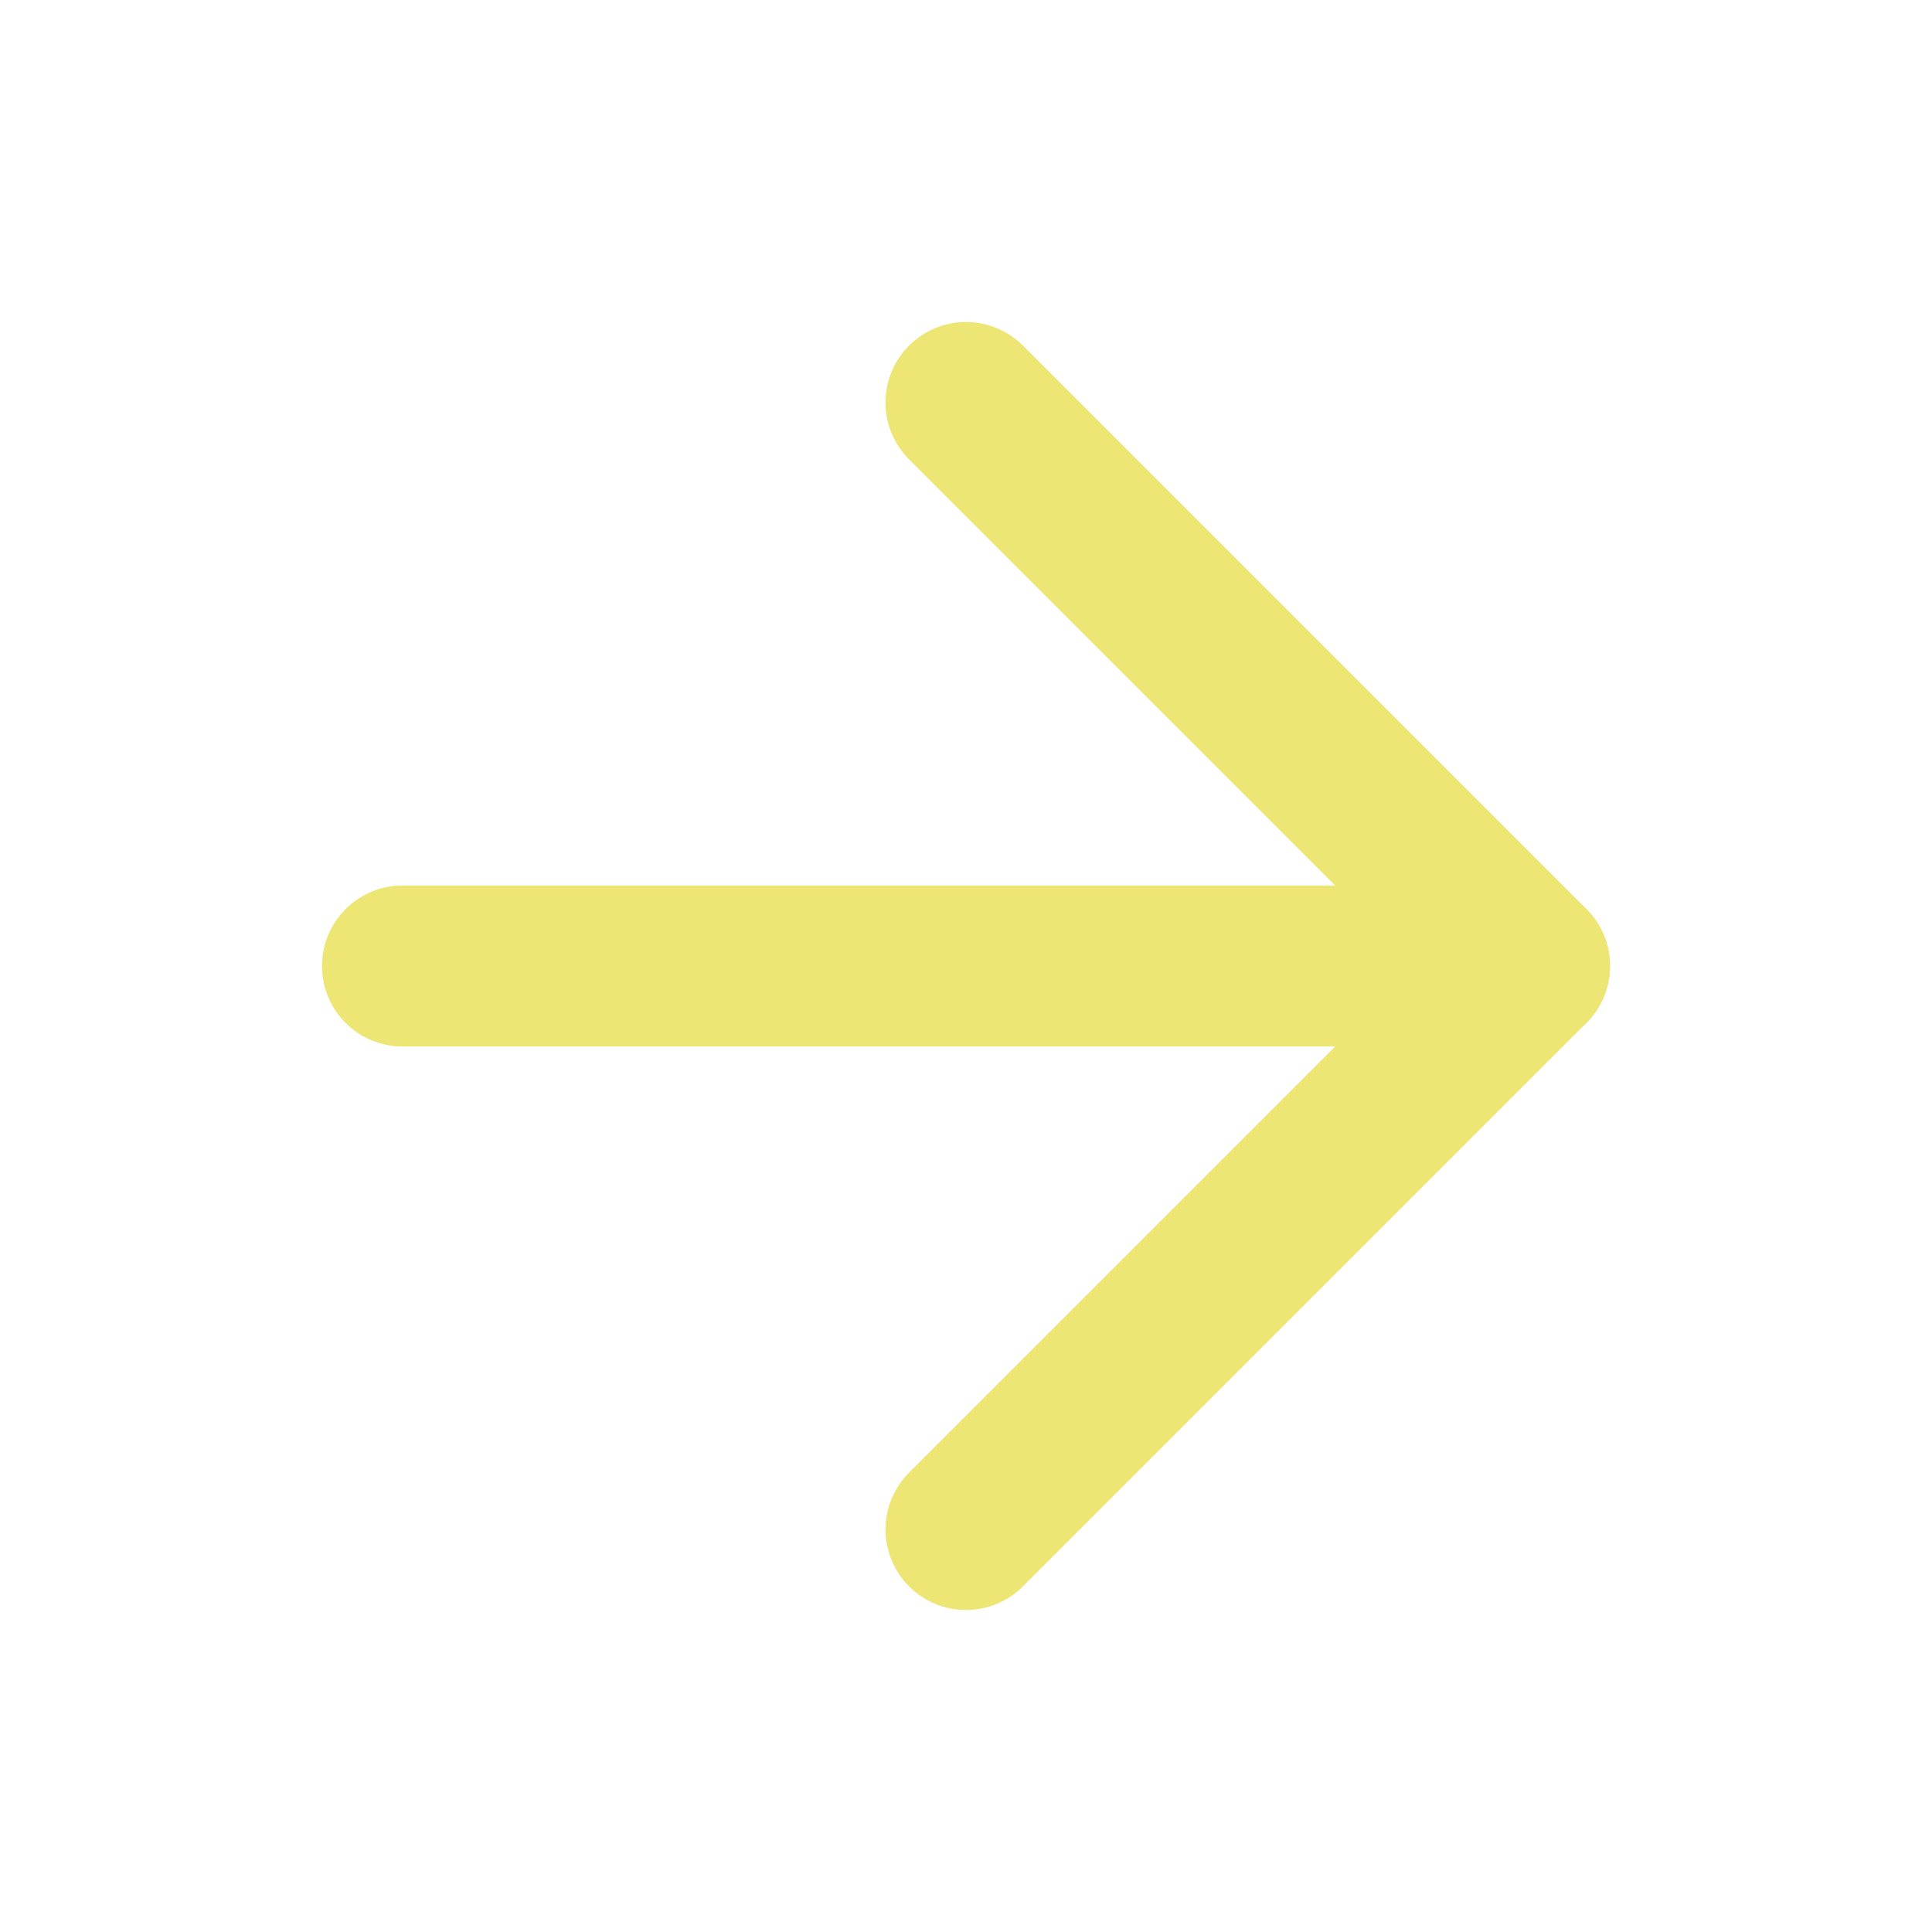
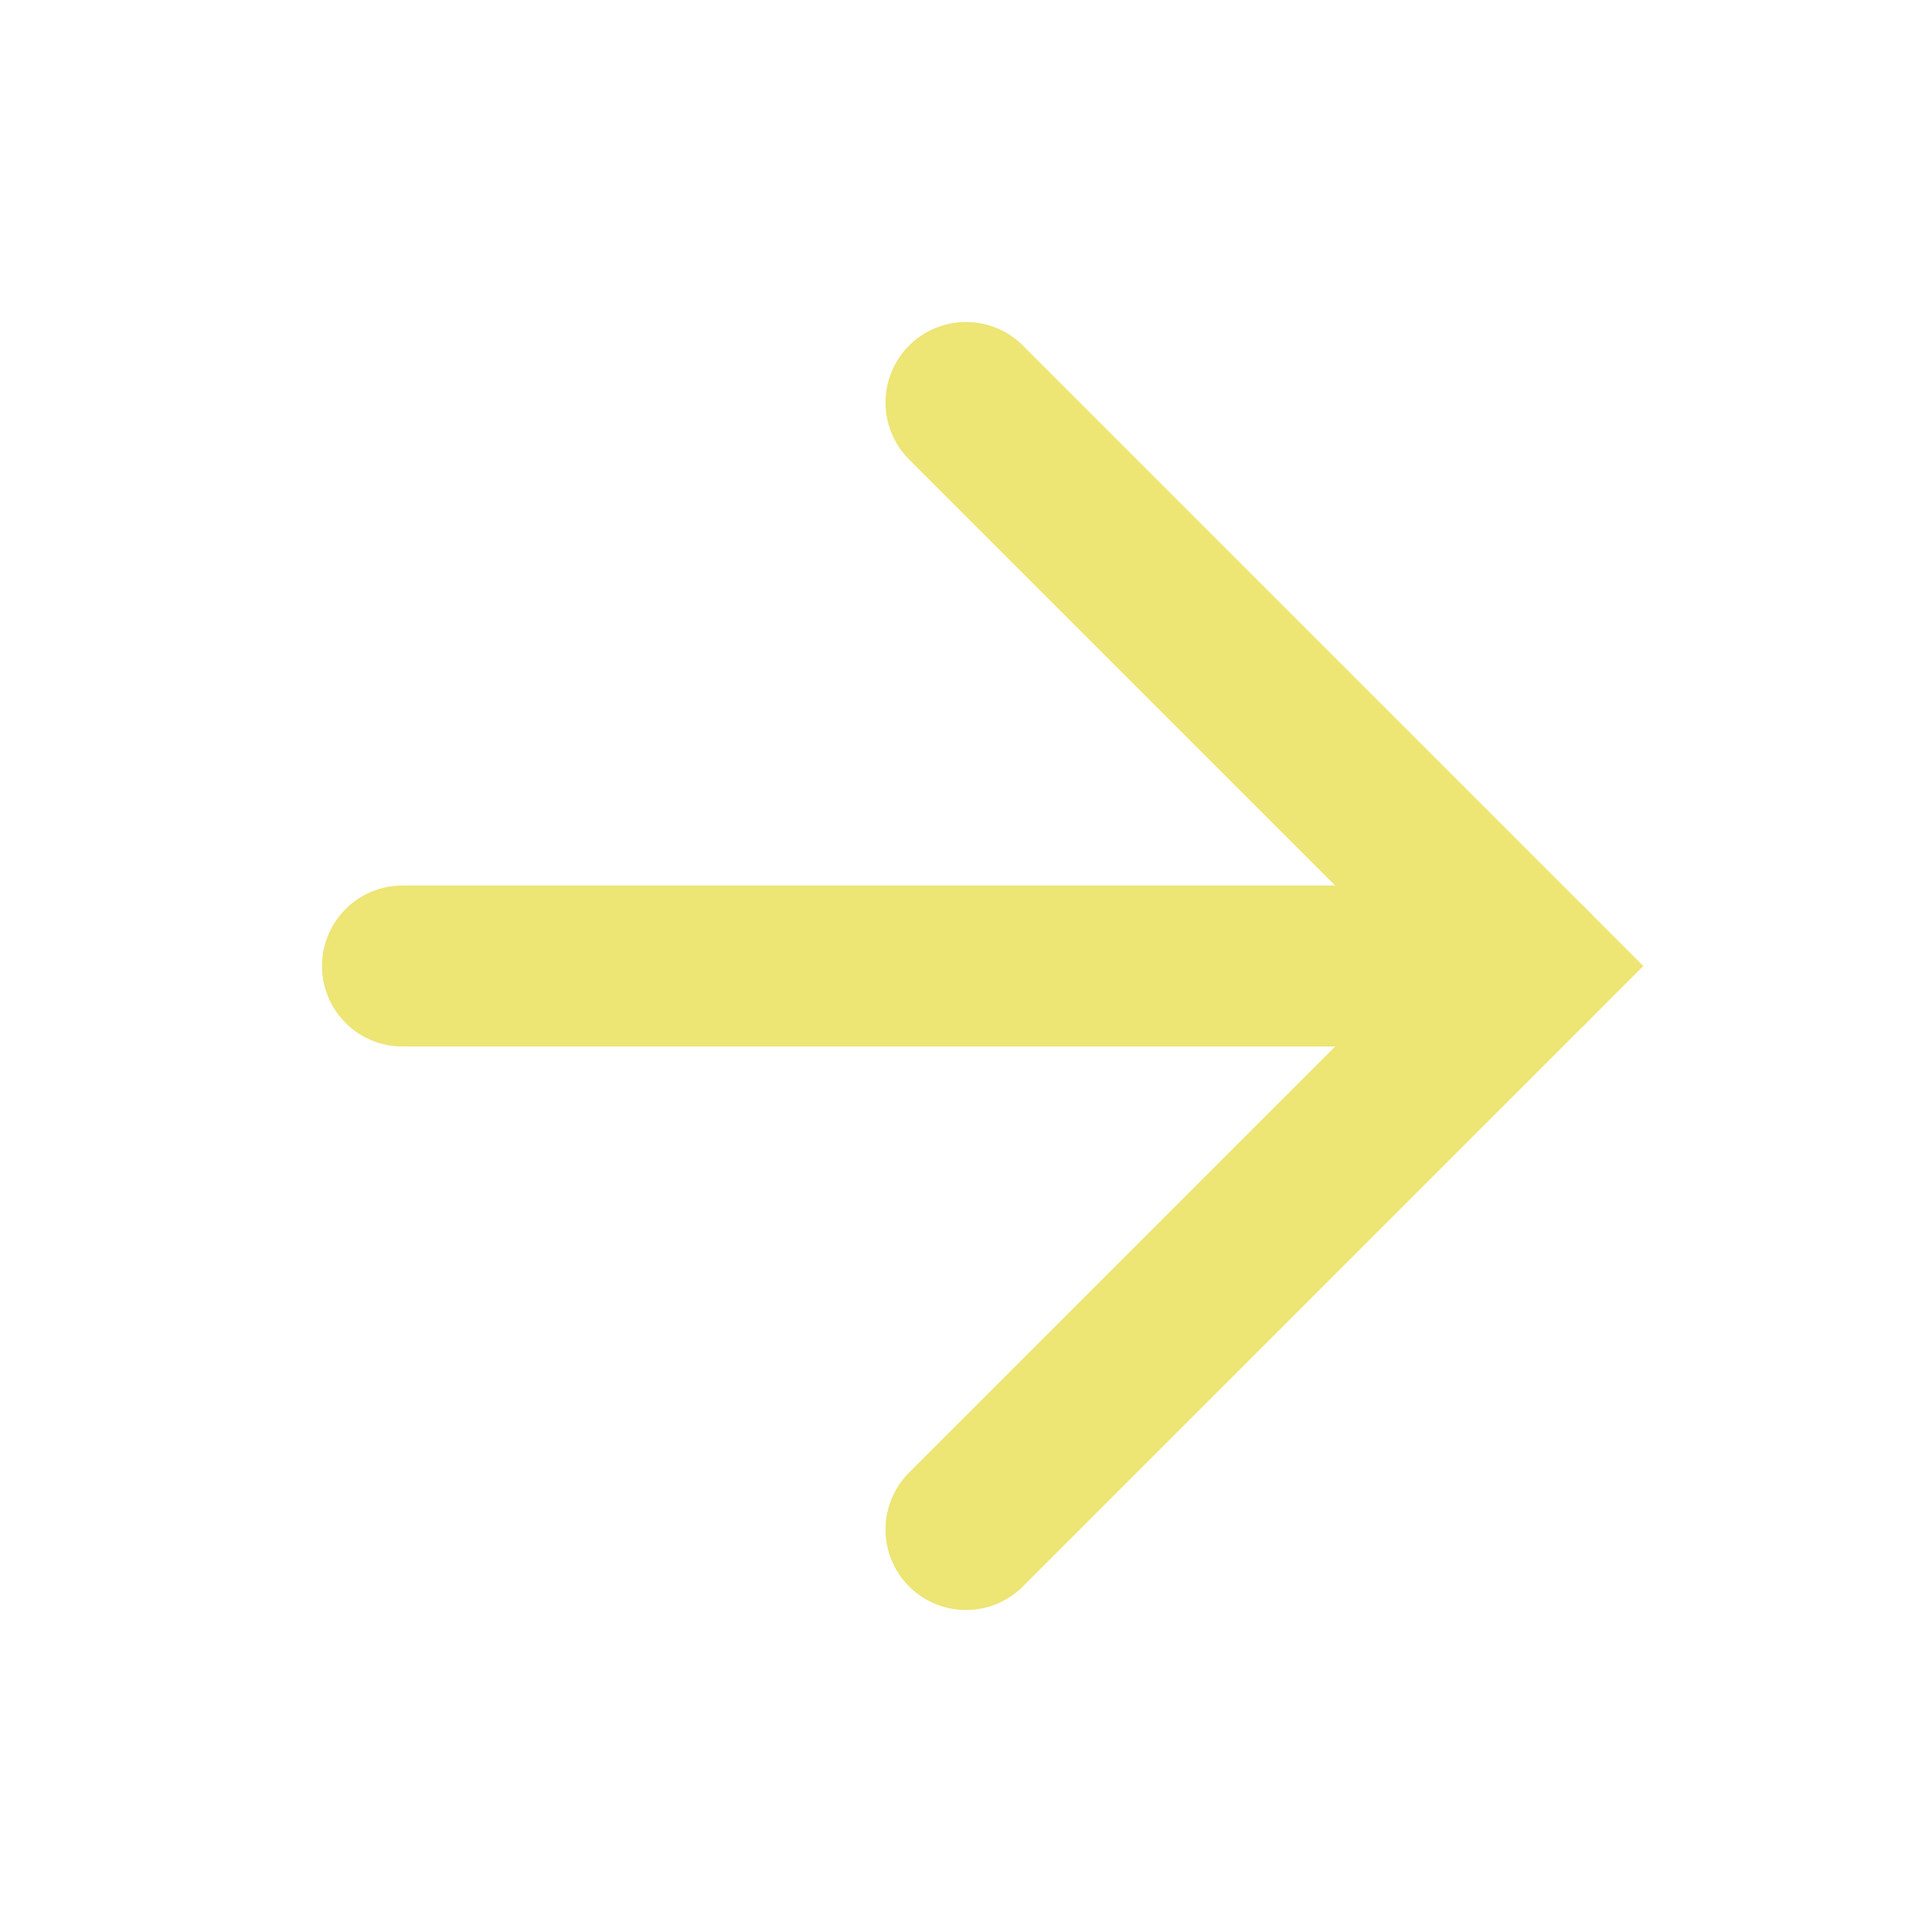
<svg xmlns="http://www.w3.org/2000/svg" width="24" height="24" viewBox="0 0 24 24" fill="none">
-   <path d="M5 12H19" stroke="#EDE574" stroke-width="2" stroke-linecap="round" stroke-linejoin="round" />
-   <path d="M12 5L19 12L12 19" stroke="#EDE574" stroke-width="2" stroke-linecap="round" stroke-linejoin="round" />
+   <path d="M5 12H19" stroke="#EDE574" stroke-width="2" stroke-linecap="round" strokeLinejoin="round" />
+   <path d="M12 5L19 12L12 19" stroke="#EDE574" stroke-width="2" stroke-linecap="round" strokeLinejoin="round" />
</svg>
